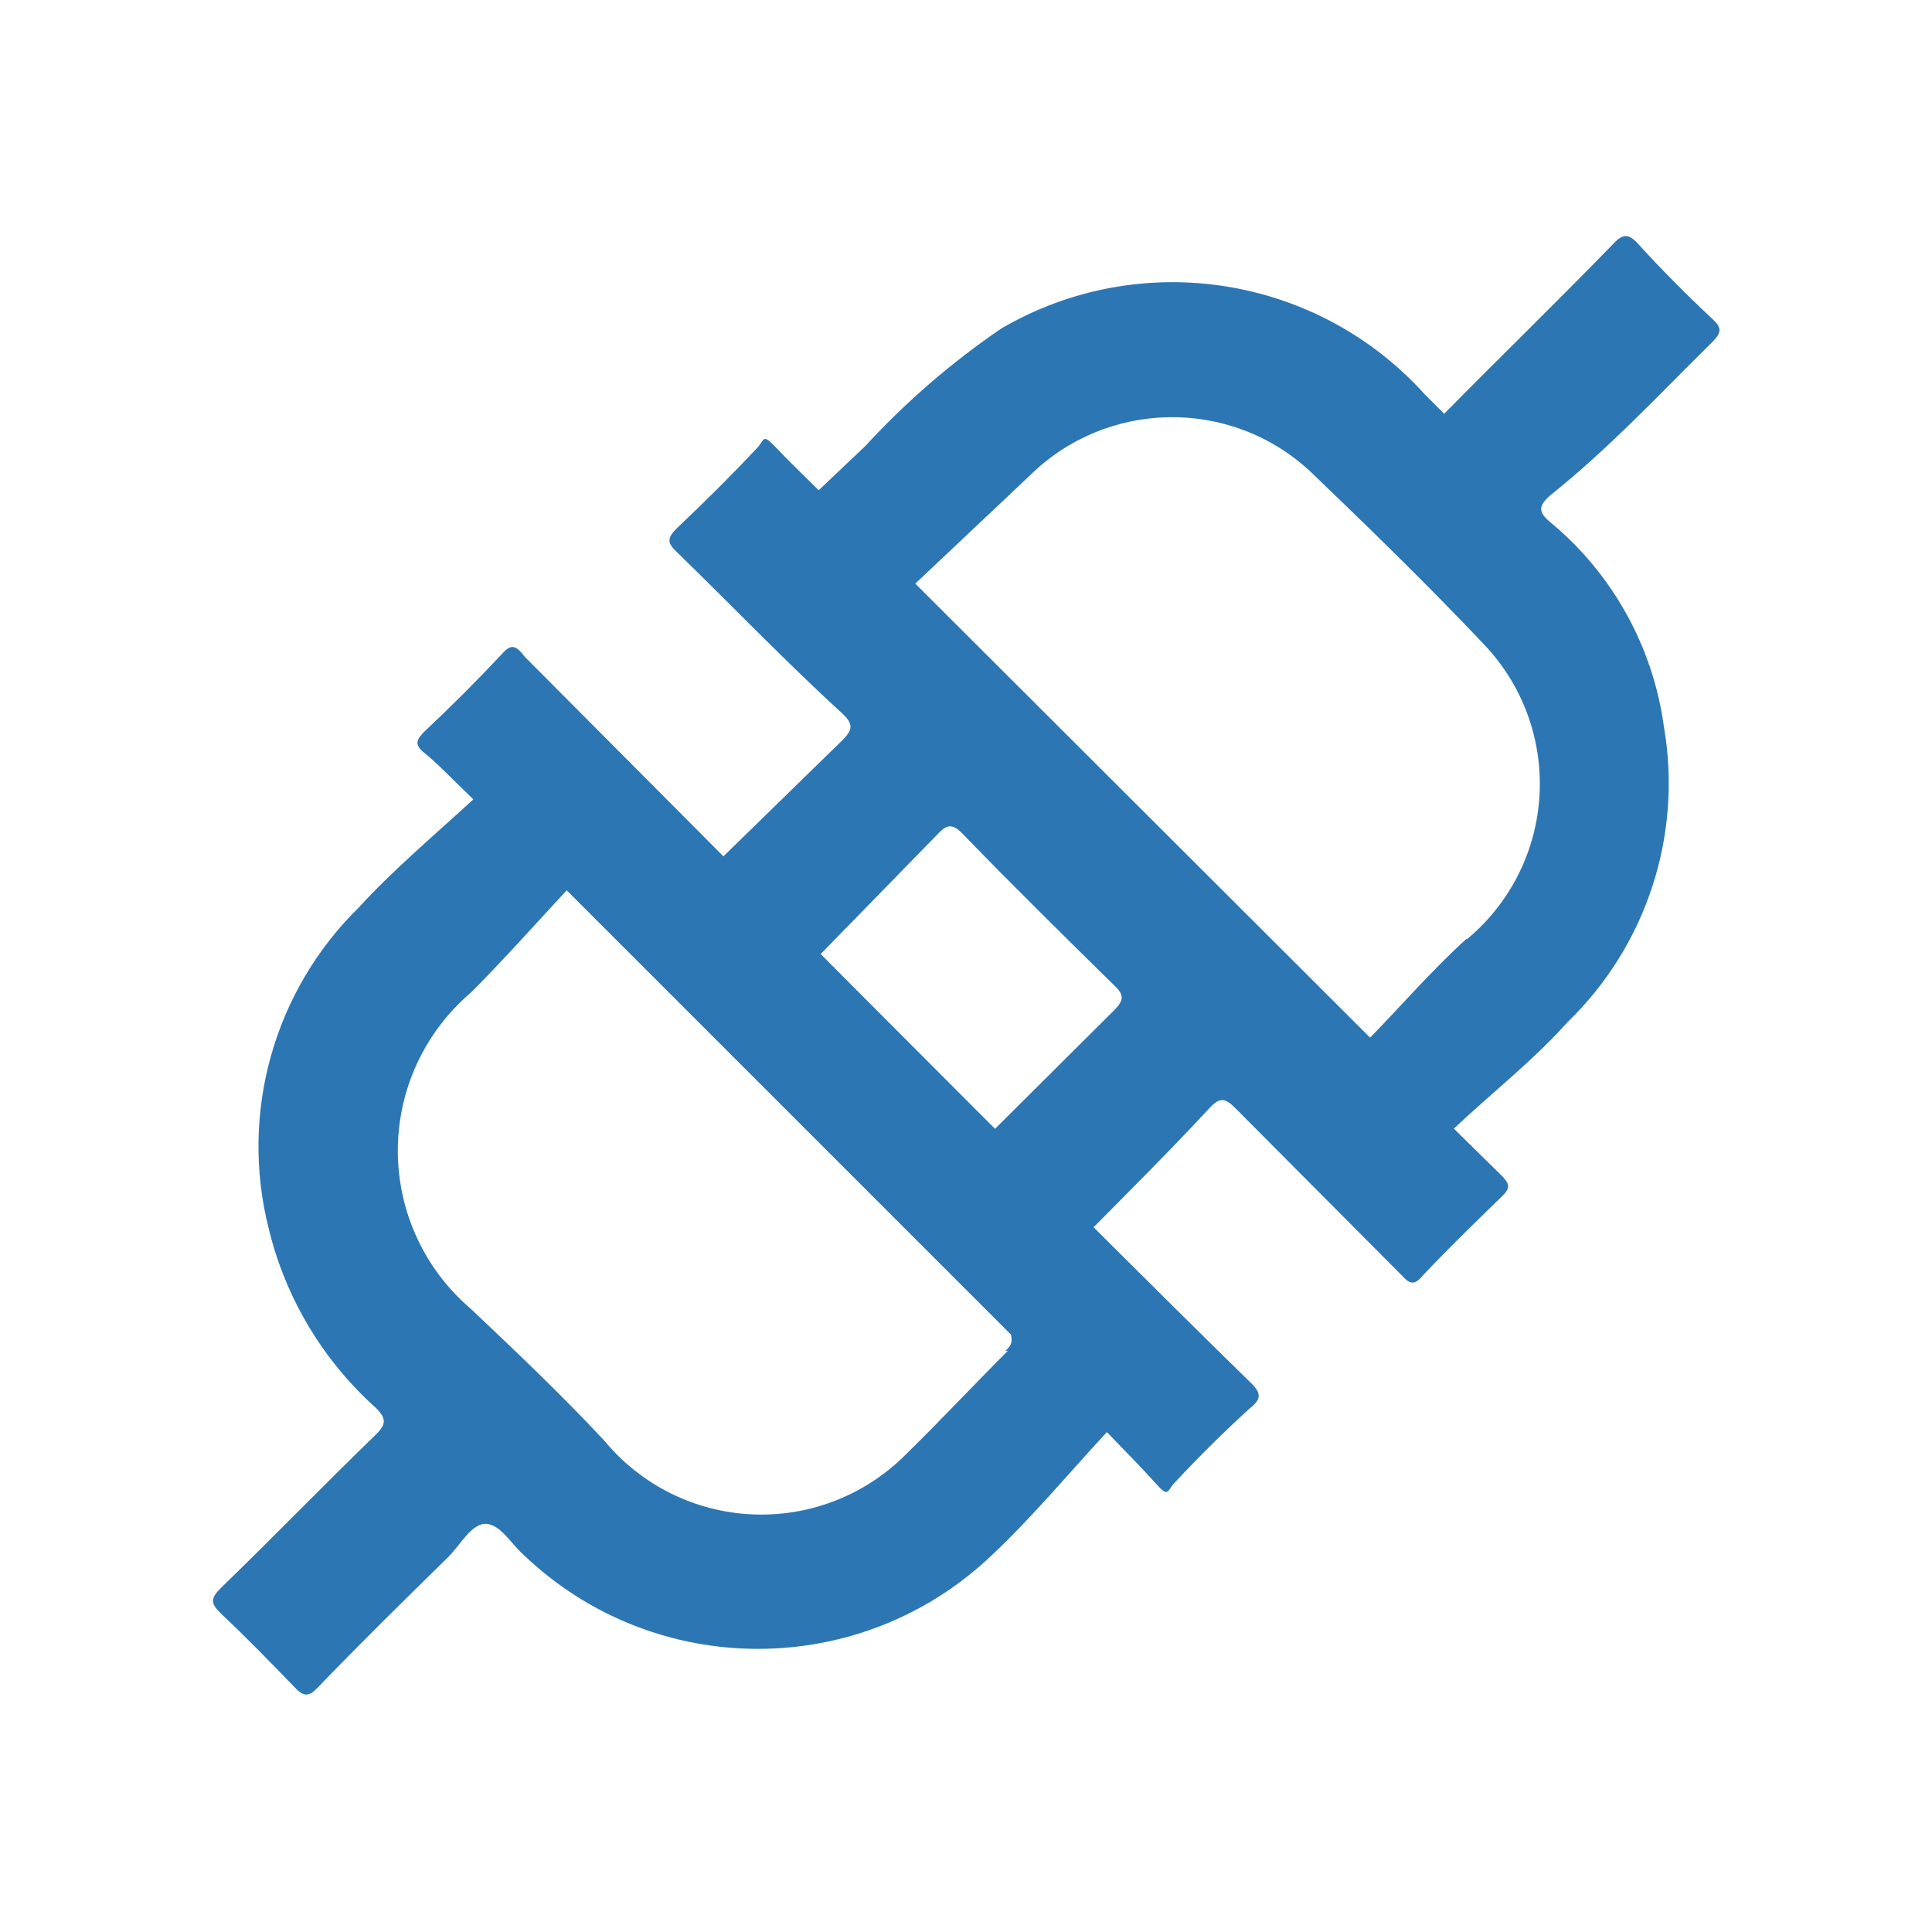
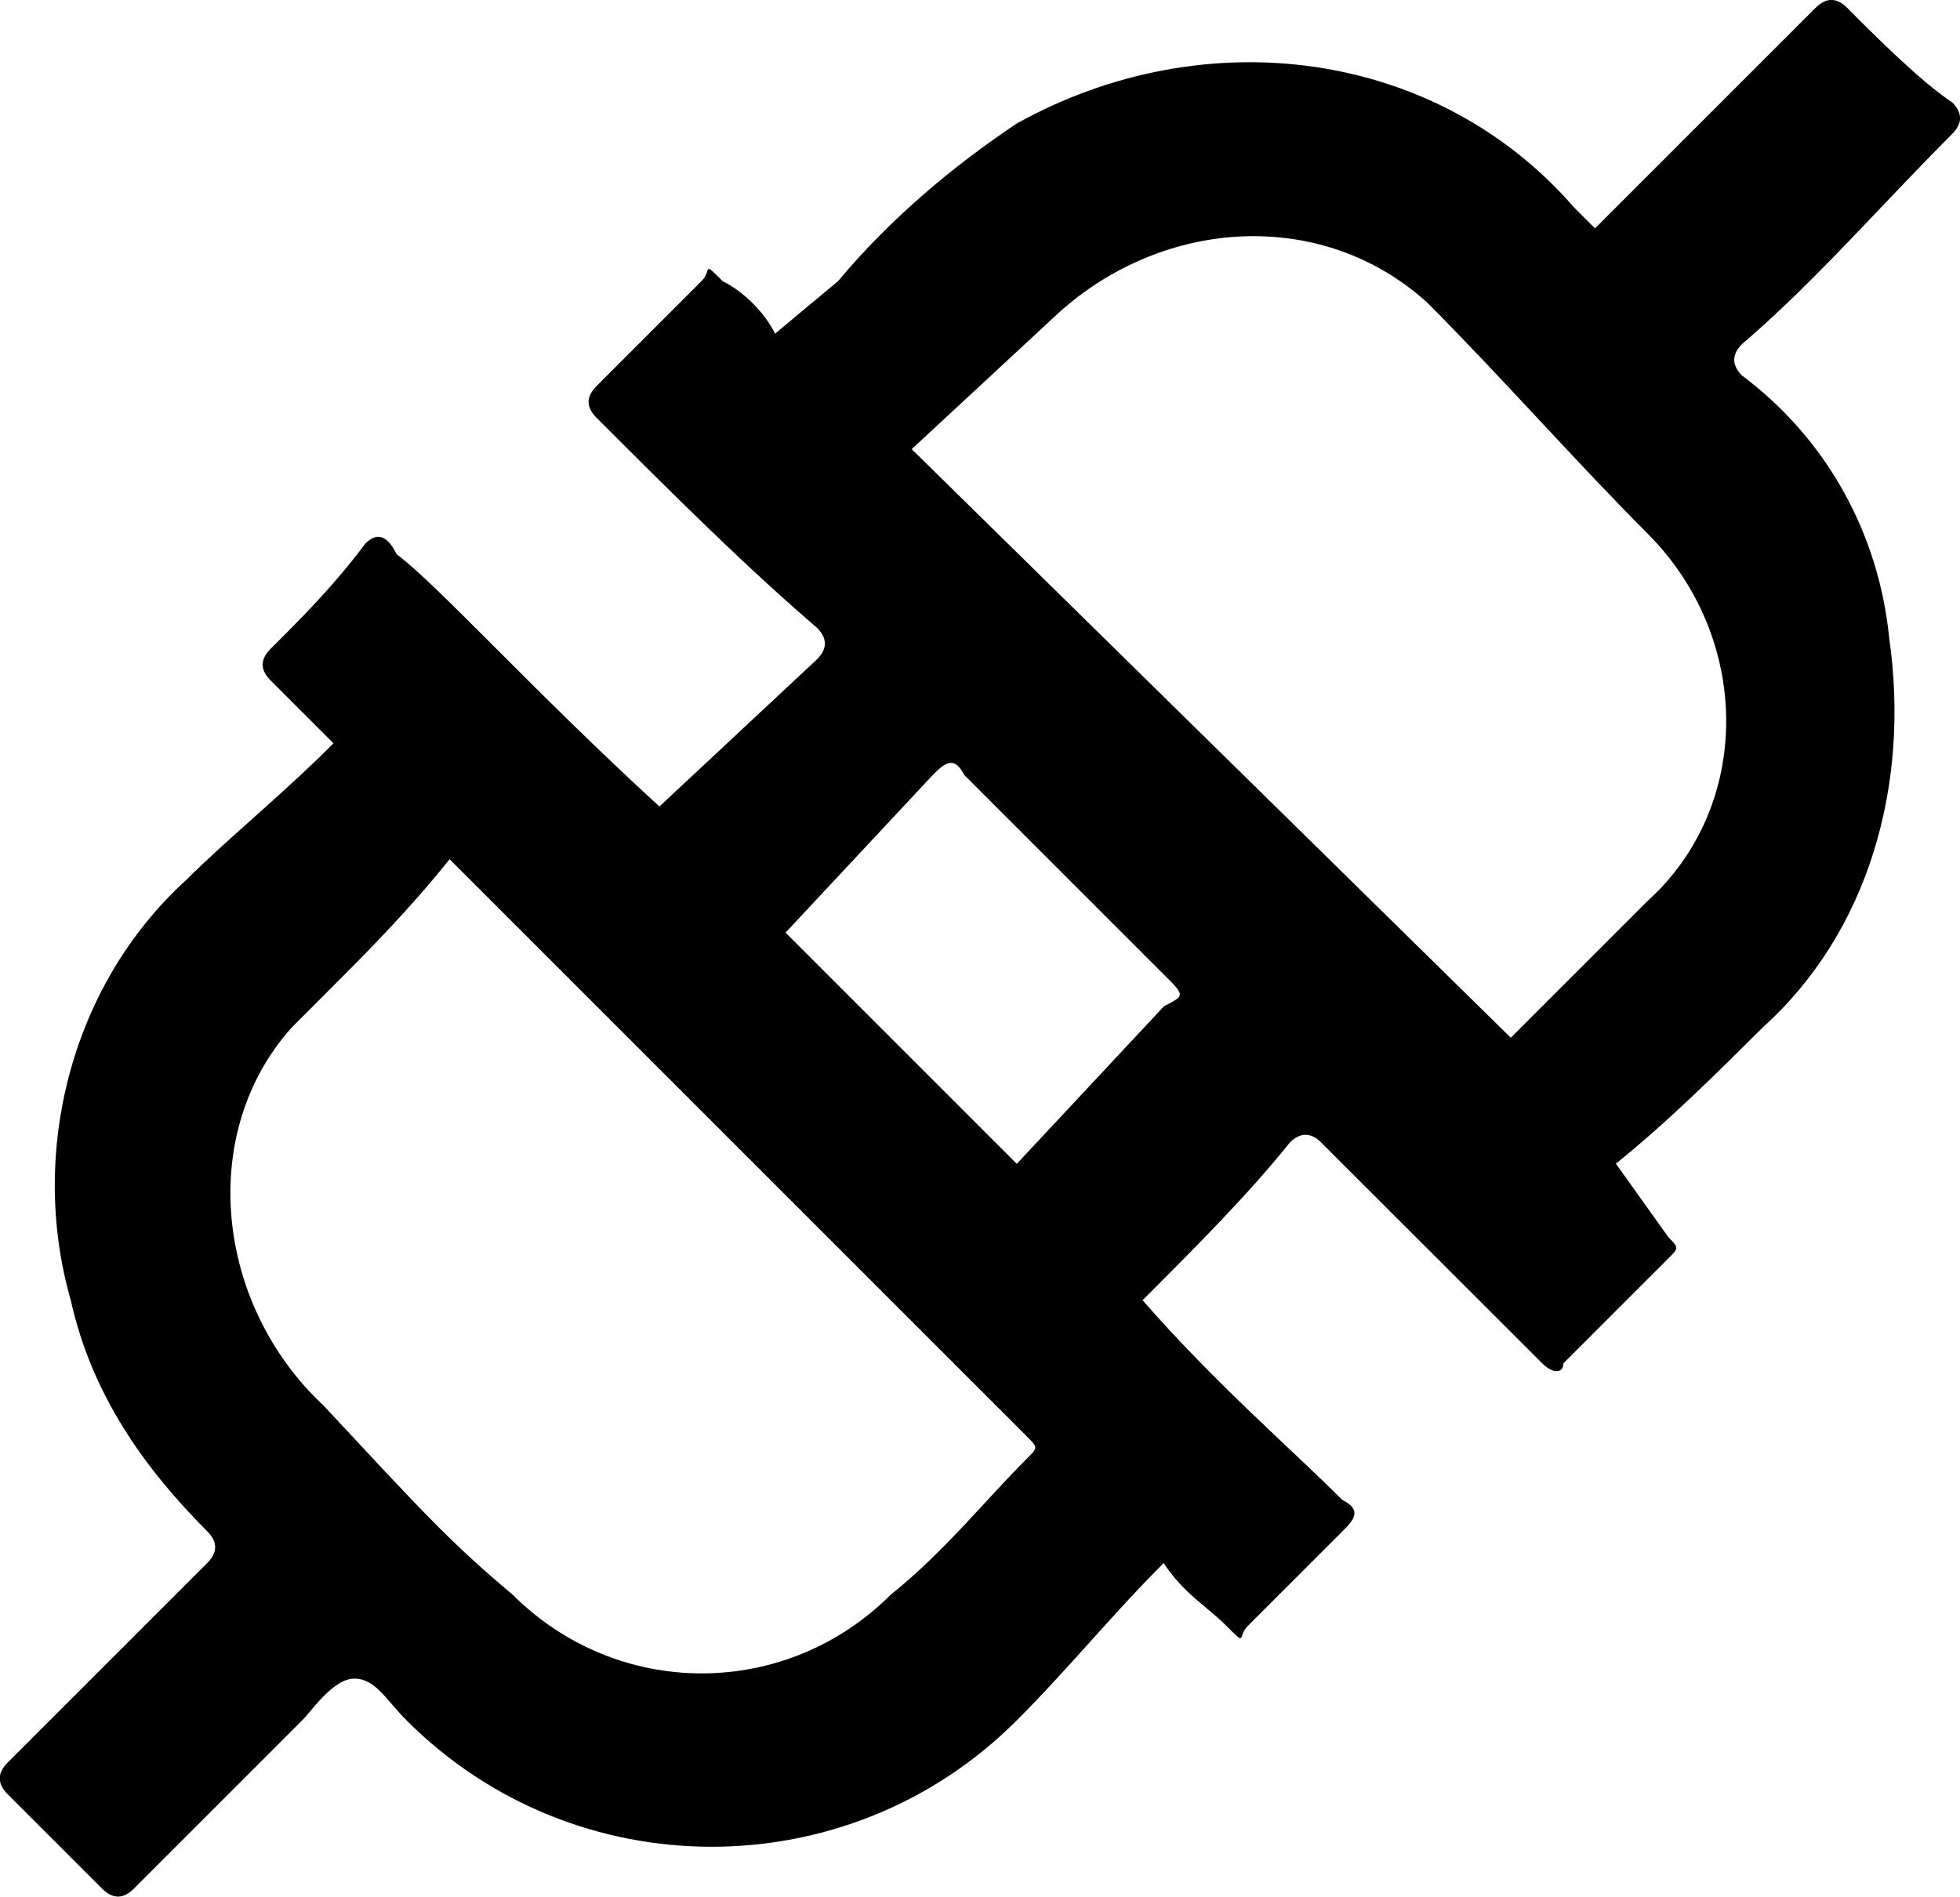
- <svg xmlns="http://www.w3.org/2000/svg" id="Layer_1" data-name="Layer 1" viewBox="0 0 24 24">
-   <defs>
-     <style>.cls-1{fill:#2c76b4;}</style>
-   </defs>
-   <path class="cls-1" d="M21.27,4.25c.12-.12.12-.18,0-.29-.32-.3-.63-.61-.92-.93-.12-.13-.19-.13-.31,0-.69.71-1.4,1.4-2.1,2.11L17.7,4.9a4.22,4.22,0,0,0-5.26-.82,9.75,9.75,0,0,0-1.69,1.46l-.58.55c-.18-.18-.36-.35-.53-.53s-.14-.1-.23,0c-.31.33-.63.65-1,1-.12.12-.13.18,0,.3.69.67,1.36,1.37,2.05,2,.15.14.13.21,0,.34l-2.05,2c-.12.12-.12.18,0,.29.32.3.63.61.92.93.12.13.19.13.31,0l2-2.05c.12-.13.19-.15.33,0,.61.63,1.24,1.25,1.87,1.87.13.12.12.19,0,.31l-2.07,2.06c-.11.11-.13.17,0,.29q.47.44.91.91c.13.14.2.16.35,0,.67-.69,1.36-1.36,2-2.05.12-.13.19-.12.31,0l2.08,2.09c.09.1.15.12.25,0,.32-.34.66-.67,1-1,.1-.1.07-.15,0-.23l-.61-.6c.48-.45,1-.86,1.41-1.32a4.13,4.13,0,0,0,1.2-3.67,4,4,0,0,0-1.42-2.55c-.14-.12-.14-.19,0-.32C20,5.56,20.61,4.9,21.27,4.25Zm-3.05,7.41c-.43.39-.81.83-1.2,1.23L11.37,7.25l1.42-1.34a2.52,2.52,0,0,1,3.48-.06C17,6.55,17.74,7.27,18.43,8A2.51,2.51,0,0,1,18.22,11.67Z" />
-   <path class="cls-1" d="M15.52,17.16c-2-1.95-8-8-9-9C6.4,8,6.34,8,6.22,8.14c-.3.32-.62.64-.94.94-.11.11-.14.17,0,.28s.35.33.6.57c-.49.45-1,.88-1.42,1.34a4.16,4.16,0,0,0-1.12,4,4.37,4.37,0,0,0,1.33,2.22c.13.13.13.2,0,.33-.65.63-1.28,1.28-1.93,1.91-.13.13-.12.19,0,.31.32.3.62.61.92.92.11.12.18.12.29,0,.53-.55,1.07-1.08,1.62-1.62.15-.15.29-.42.47-.41s.31.25.47.39a4.21,4.21,0,0,0,5.81,0c.5-.47.94-1,1.43-1.53.25.26.43.44.6.63s.14.11.24,0c.3-.32.61-.63.93-.92C15.67,17.38,15.68,17.31,15.52,17.16Zm-3-.38c-.43.43-.84.87-1.27,1.29a2.53,2.53,0,0,1-3.74-.17c-.53-.57-1.1-1.11-1.66-1.64a2.58,2.58,0,0,1,0-3.93c.41-.41.79-.84,1.19-1.27l5.52,5.52C12.57,16.66,12.58,16.7,12.49,16.78Z" />
+ <svg xmlns="http://www.w3.org/2000/svg" version="1.1" id="Layer_1" x="0px" y="0px" viewBox="0 0 1033.2 1000" style="enable-background:new 0 0 1033.2 1000;" xml:space="preserve">
+   <path d="M1029.1,70.6c5.5-5.5,5.5-11.1,0-16.6c-16.6-11.1-38.8-33.2-55.4-49.9c-5.5-5.5-11.1-5.5-16.6,0  c-38.8,38.8-77.6,77.6-116.3,116.3l-11.1-11.1C757.6,26.3,635.7,9.7,536,65.1c-33.2,22.2-66.5,49.9-94.2,83.1l-33.2,27.7  c-5.5-11.1-16.6-22.2-27.7-27.7c-11.1-11.1-5.5-5.5-11.1,0c-16.6,16.6-33.2,33.2-55.4,55.4c-5.5,5.5-5.5,11.1,0,16.6  C353.2,259,392,297.8,430.7,331c5.5,5.5,5.5,11.1,0,16.6l-83.1,77.6c-66.5-60.9-116.3-116.3-138.5-133c-5.5-11.1-11.1-11.1-16.6-5.5  c-16.6,22.2-33.2,38.8-49.9,55.4c-5.5,5.5-5.5,11.1,0,16.6s16.6,16.6,33.2,33.2c-27.7,27.7-55.4,49.9-77.6,72  c-60.9,55.4-83.1,144-60.9,221.6c11.1,49.9,38.8,88.6,72,121.9c5.5,5.5,5.5,11.1,0,16.6c-33.2,33.2-72,72-105.3,105.3  c-5.5,5.5-5.5,11.1,0,16.6c16.6,16.6,33.2,33.2,49.9,49.9c5.5,5.5,11.1,5.5,16.6,0c27.7-27.7,60.9-60.9,88.6-88.6  c5.5-5.5,16.6-22.2,27.7-22.2s16.6,11.1,27.7,22.2c88.6,88.6,232.7,88.6,321.3,0c27.7-27.7,49.9-55.4,77.6-83.1  c11.1,16.6,22.2,22.2,33.2,33.2c11.1,11.1,5.5,5.5,11.1,0c16.6-16.6,33.2-33.2,49.9-49.9c5.5-5.5,11.1-11.1,0-16.6  c-27.7-27.7-66.5-60.9-105.3-105.3c27.7-27.7,55.4-55.4,77.6-83.1c5.5-5.5,11.1-5.5,16.6,0L813,718.8c5.5,5.5,11.1,5.5,11.1,0  c16.6-16.6,38.8-38.8,55.4-55.4c5.5-5.5,5.5-5.5,0-11.1l-27.7-38.8c27.7-22.2,55.4-49.9,77.6-72c55.4-49.9,77.6-127.4,66.5-205  c-5.5-55.4-33.2-105.3-77.6-138.5c-5.5-5.5-5.5-11.1,0-16.6C957.1,148.2,990.3,109.4,1029.1,70.6z M541.6,768.7  c-22.2,22.2-44.3,49.9-72,72c-55.4,55.4-144,55.4-199.4,0c-33.2-27.8-48.6-44.9-99.7-99.7c-57.2-53.5-66.5-144-16.6-199.4  c5.5-5.5,11.1-11.1,16.6-16.6c22.2-22.2,44.3-44.3,66.5-72l304.7,304.7C547.1,763.2,547.1,763.2,541.6,768.7L541.6,768.7z   M613.6,530.5L536,613.6c-38.8-38.8-83.1-83.1-121.9-121.9l77.6-83.1c5.5-5.5,11.1-11.1,16.6,0c33.2,33.2,66.5,66.5,105.3,105.3  C624.7,524.9,624.7,524.9,613.6,530.5z M868.4,475.1l-5.5,5.5l0,0c-22.2,22.2-44.3,44.3-66.5,66.5L480.6,236.8l77.6-72  c55.4-49.9,138.5-55.4,193.9-5.5c38.8,38.8,77.6,83.1,116.3,121.9C923.8,336.6,923.8,425.2,868.4,475.1z" />
</svg>
